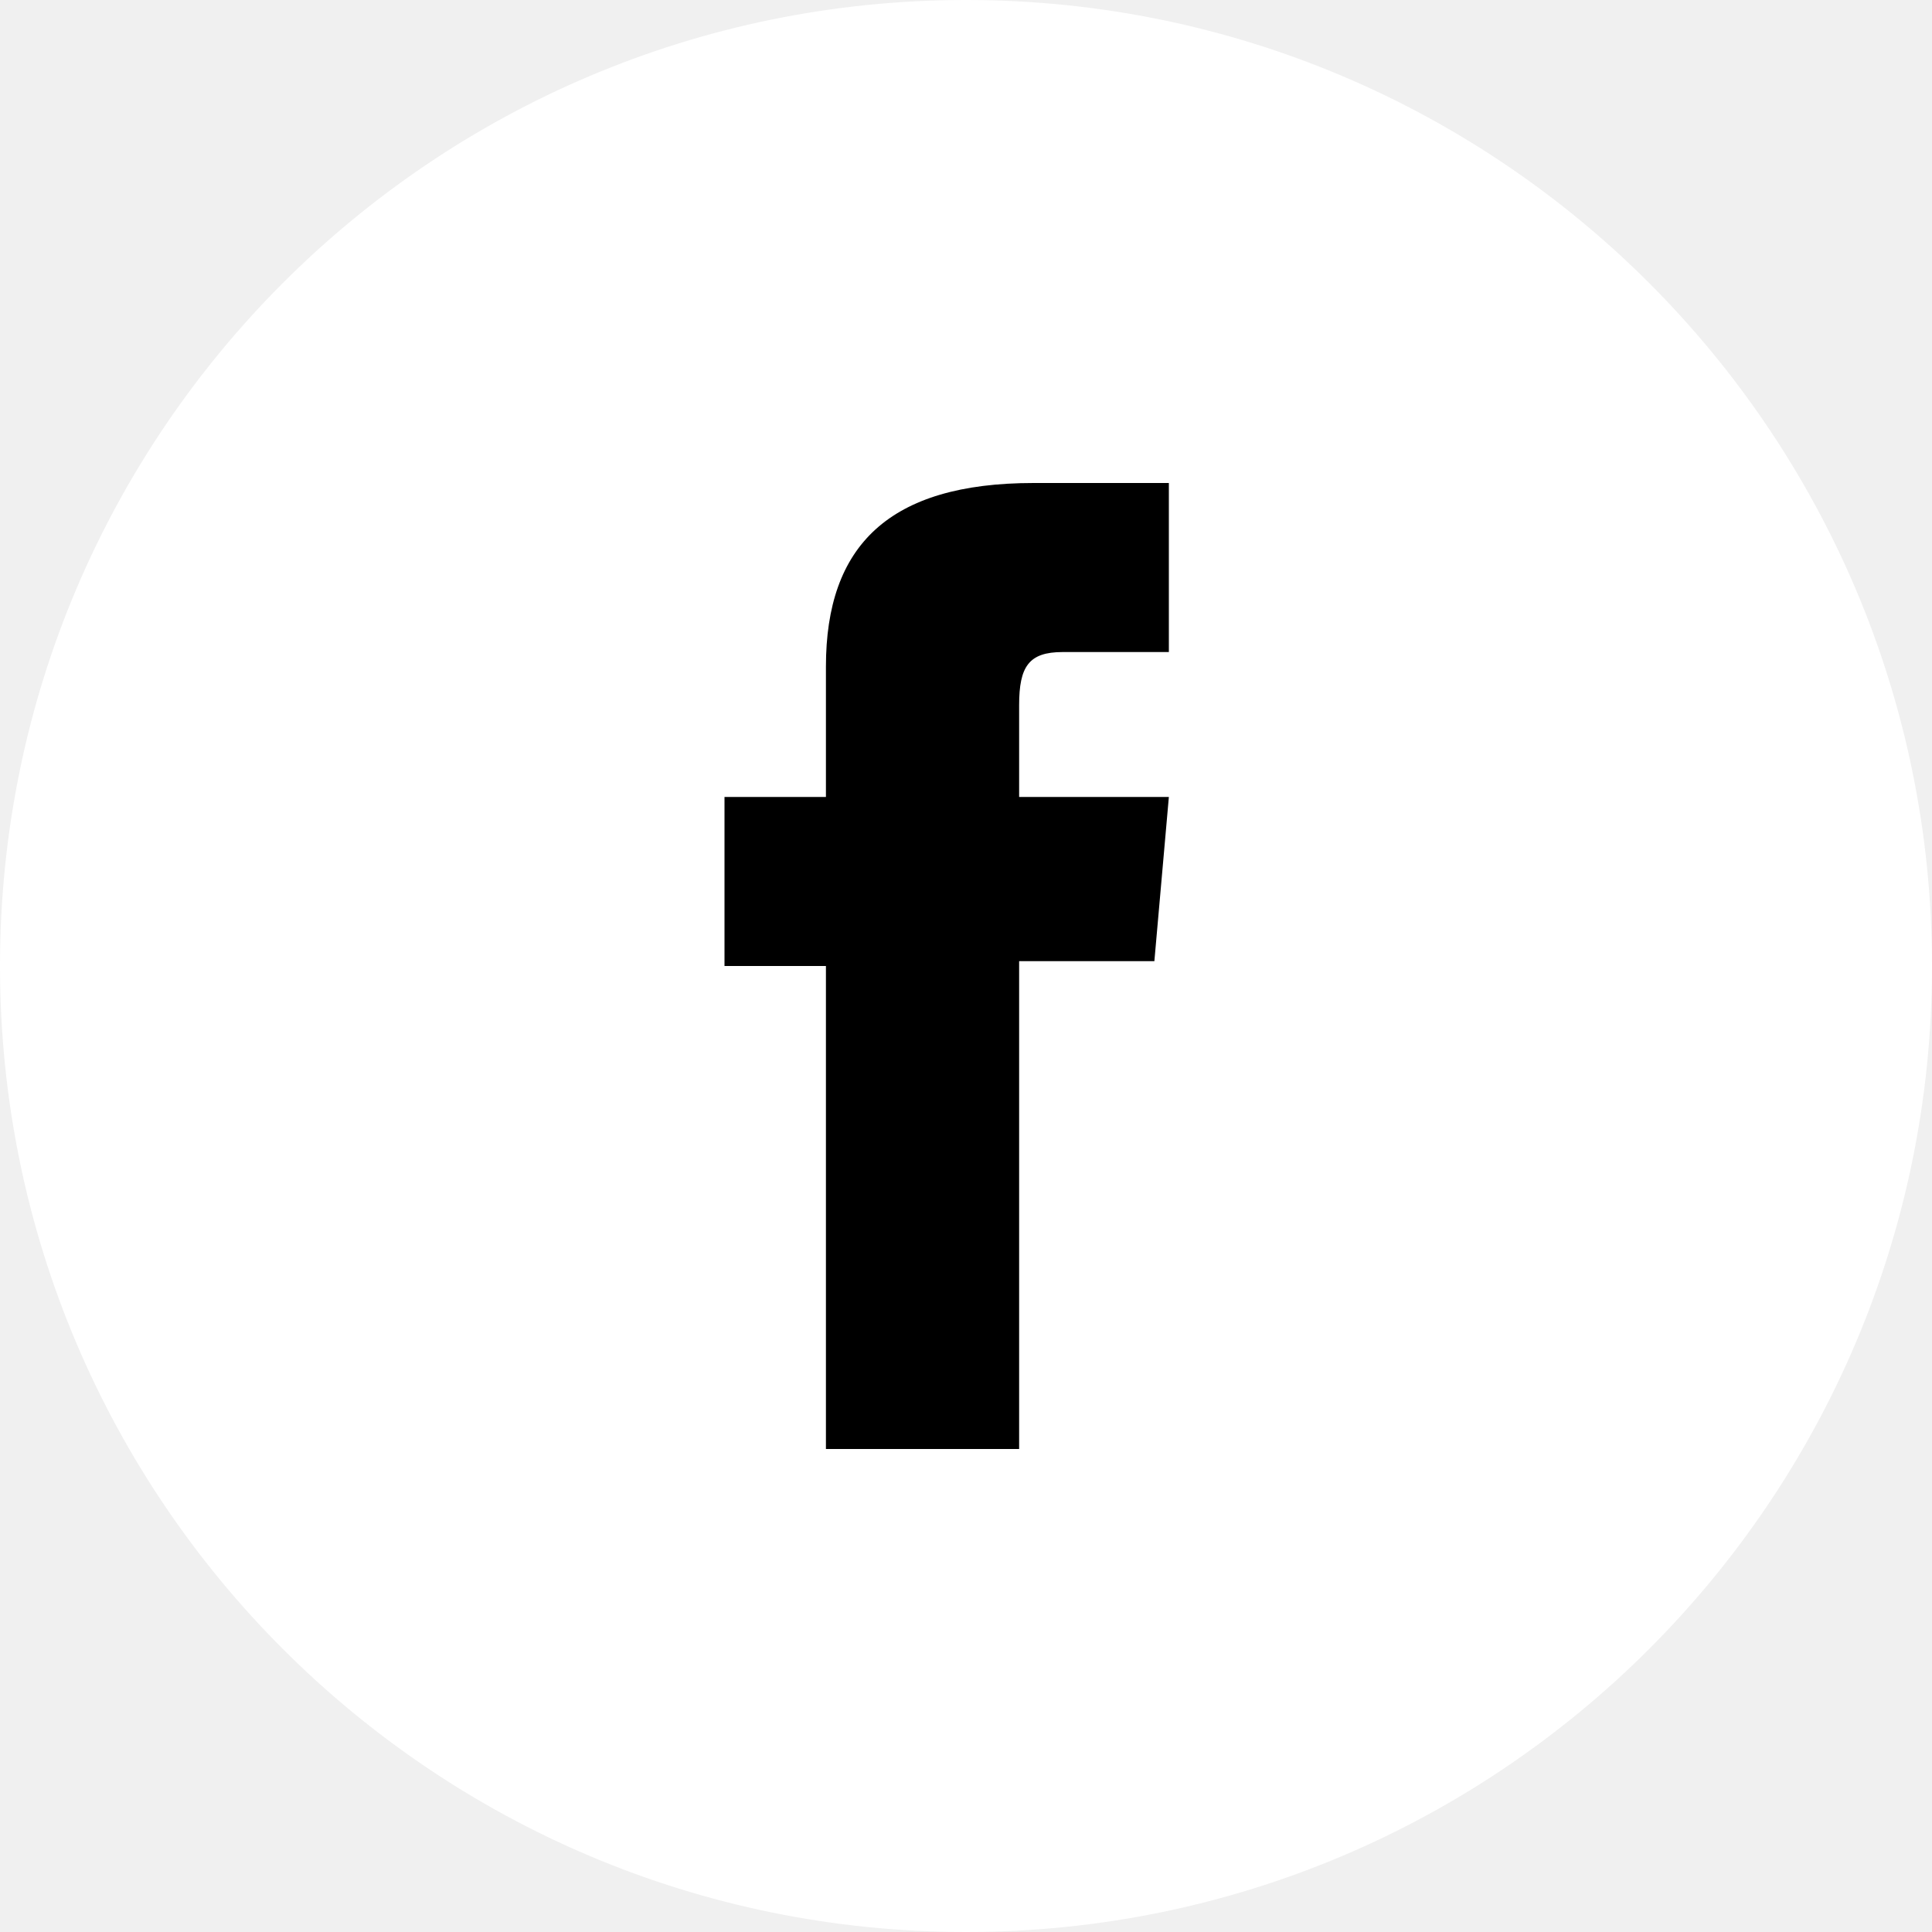
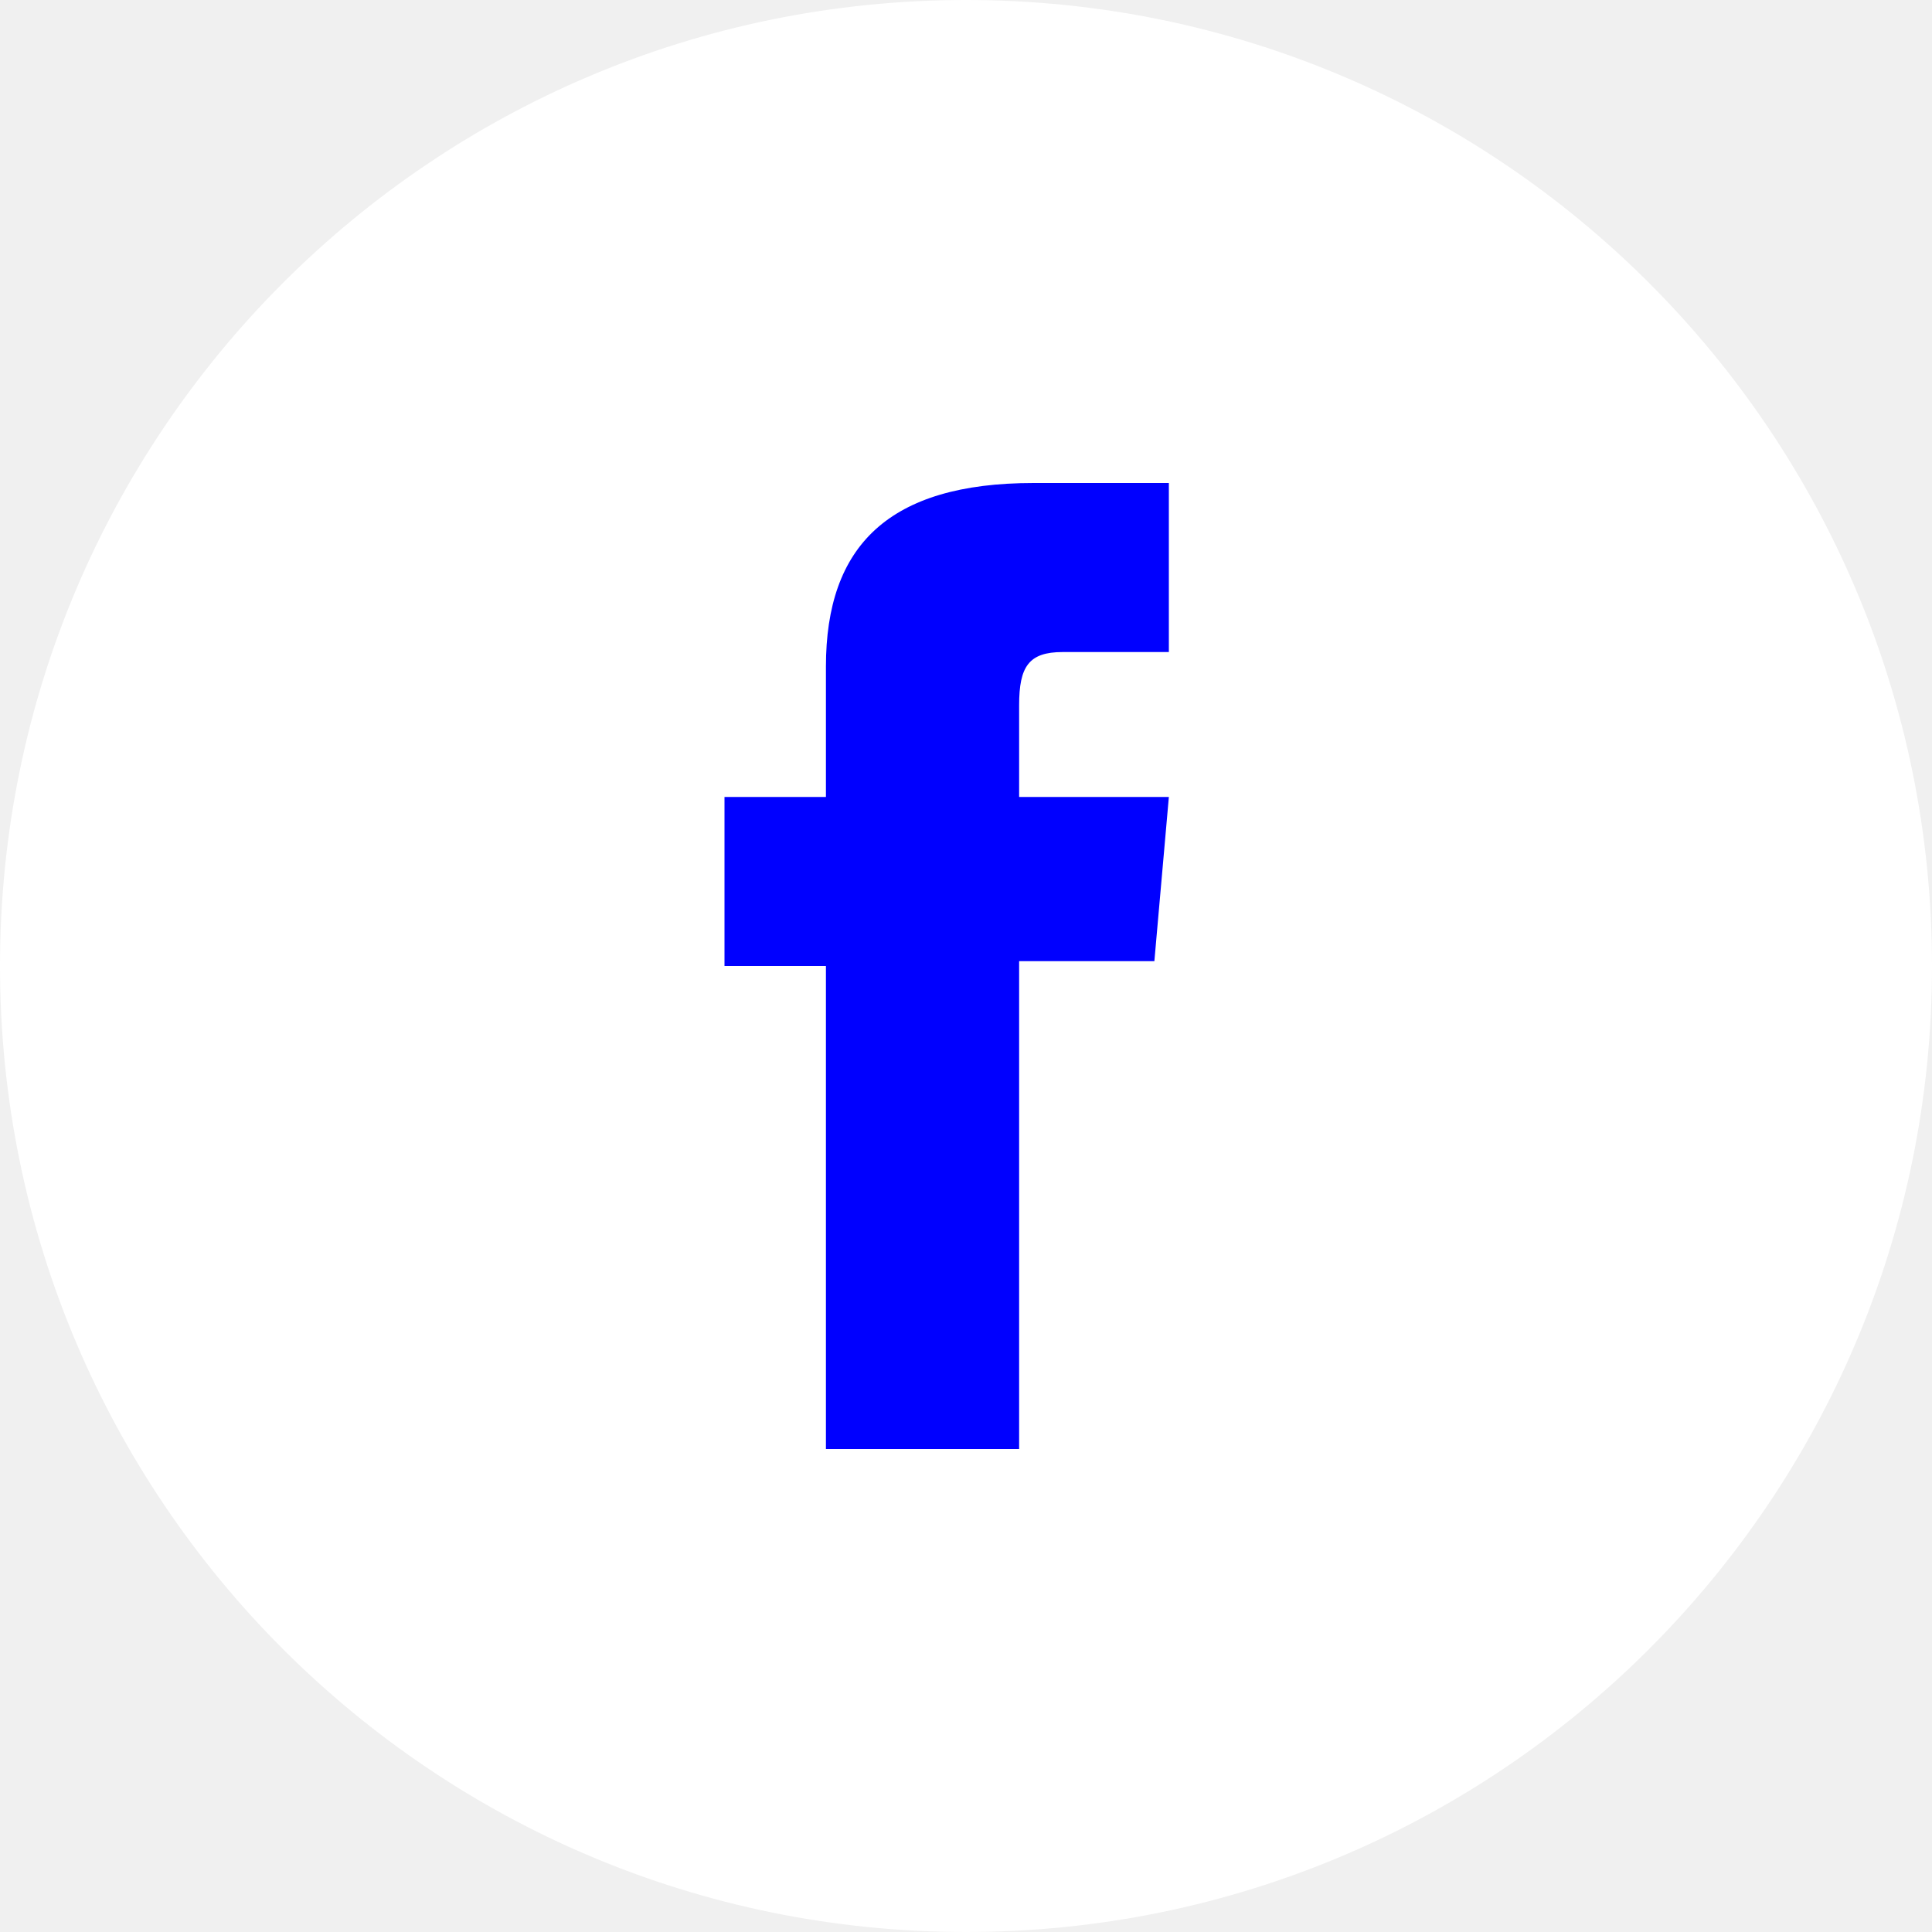
<svg xmlns="http://www.w3.org/2000/svg" width="100%" height="100%" viewBox="0 0 40 40" version="1.1" xml:space="preserve" style="fill-rule:evenodd;clip-rule:evenodd;stroke-linejoin:round;stroke-miterlimit:1.414;">
  <circle cx="20" cy="20" r="20" style="fill:white;" />
-   <path d="M17.1,16.5L15,16.5L15,20L17.1,20L17.1,30L21.1,30L21.1,19.9L23.9,19.9L24.2,16.5L21.1,16.5L21.1,14.6C21.1,13.8 21.3,13.5 22,13.5L24.2,13.5L24.2,10L21.4,10C18.4,10 17.1,11.3 17.1,13.8L17.1,16.5Z" style="fill:black;fill-rule:nonzero;" />
+   <path d="M17.1,16.5L15,16.5L15,20L17.1,20L17.1,30L21.1,30L21.1,19.9L23.9,19.9L24.2,16.5L21.1,16.5L21.1,14.6C21.1,13.8 21.3,13.5 22,13.5L24.2,13.5L24.2,10L21.4,10C18.4,10 17.1,11.3 17.1,13.8L17.1,16.5Z" style="fill:blue;fill-rule:nonzero;" />
</svg>
